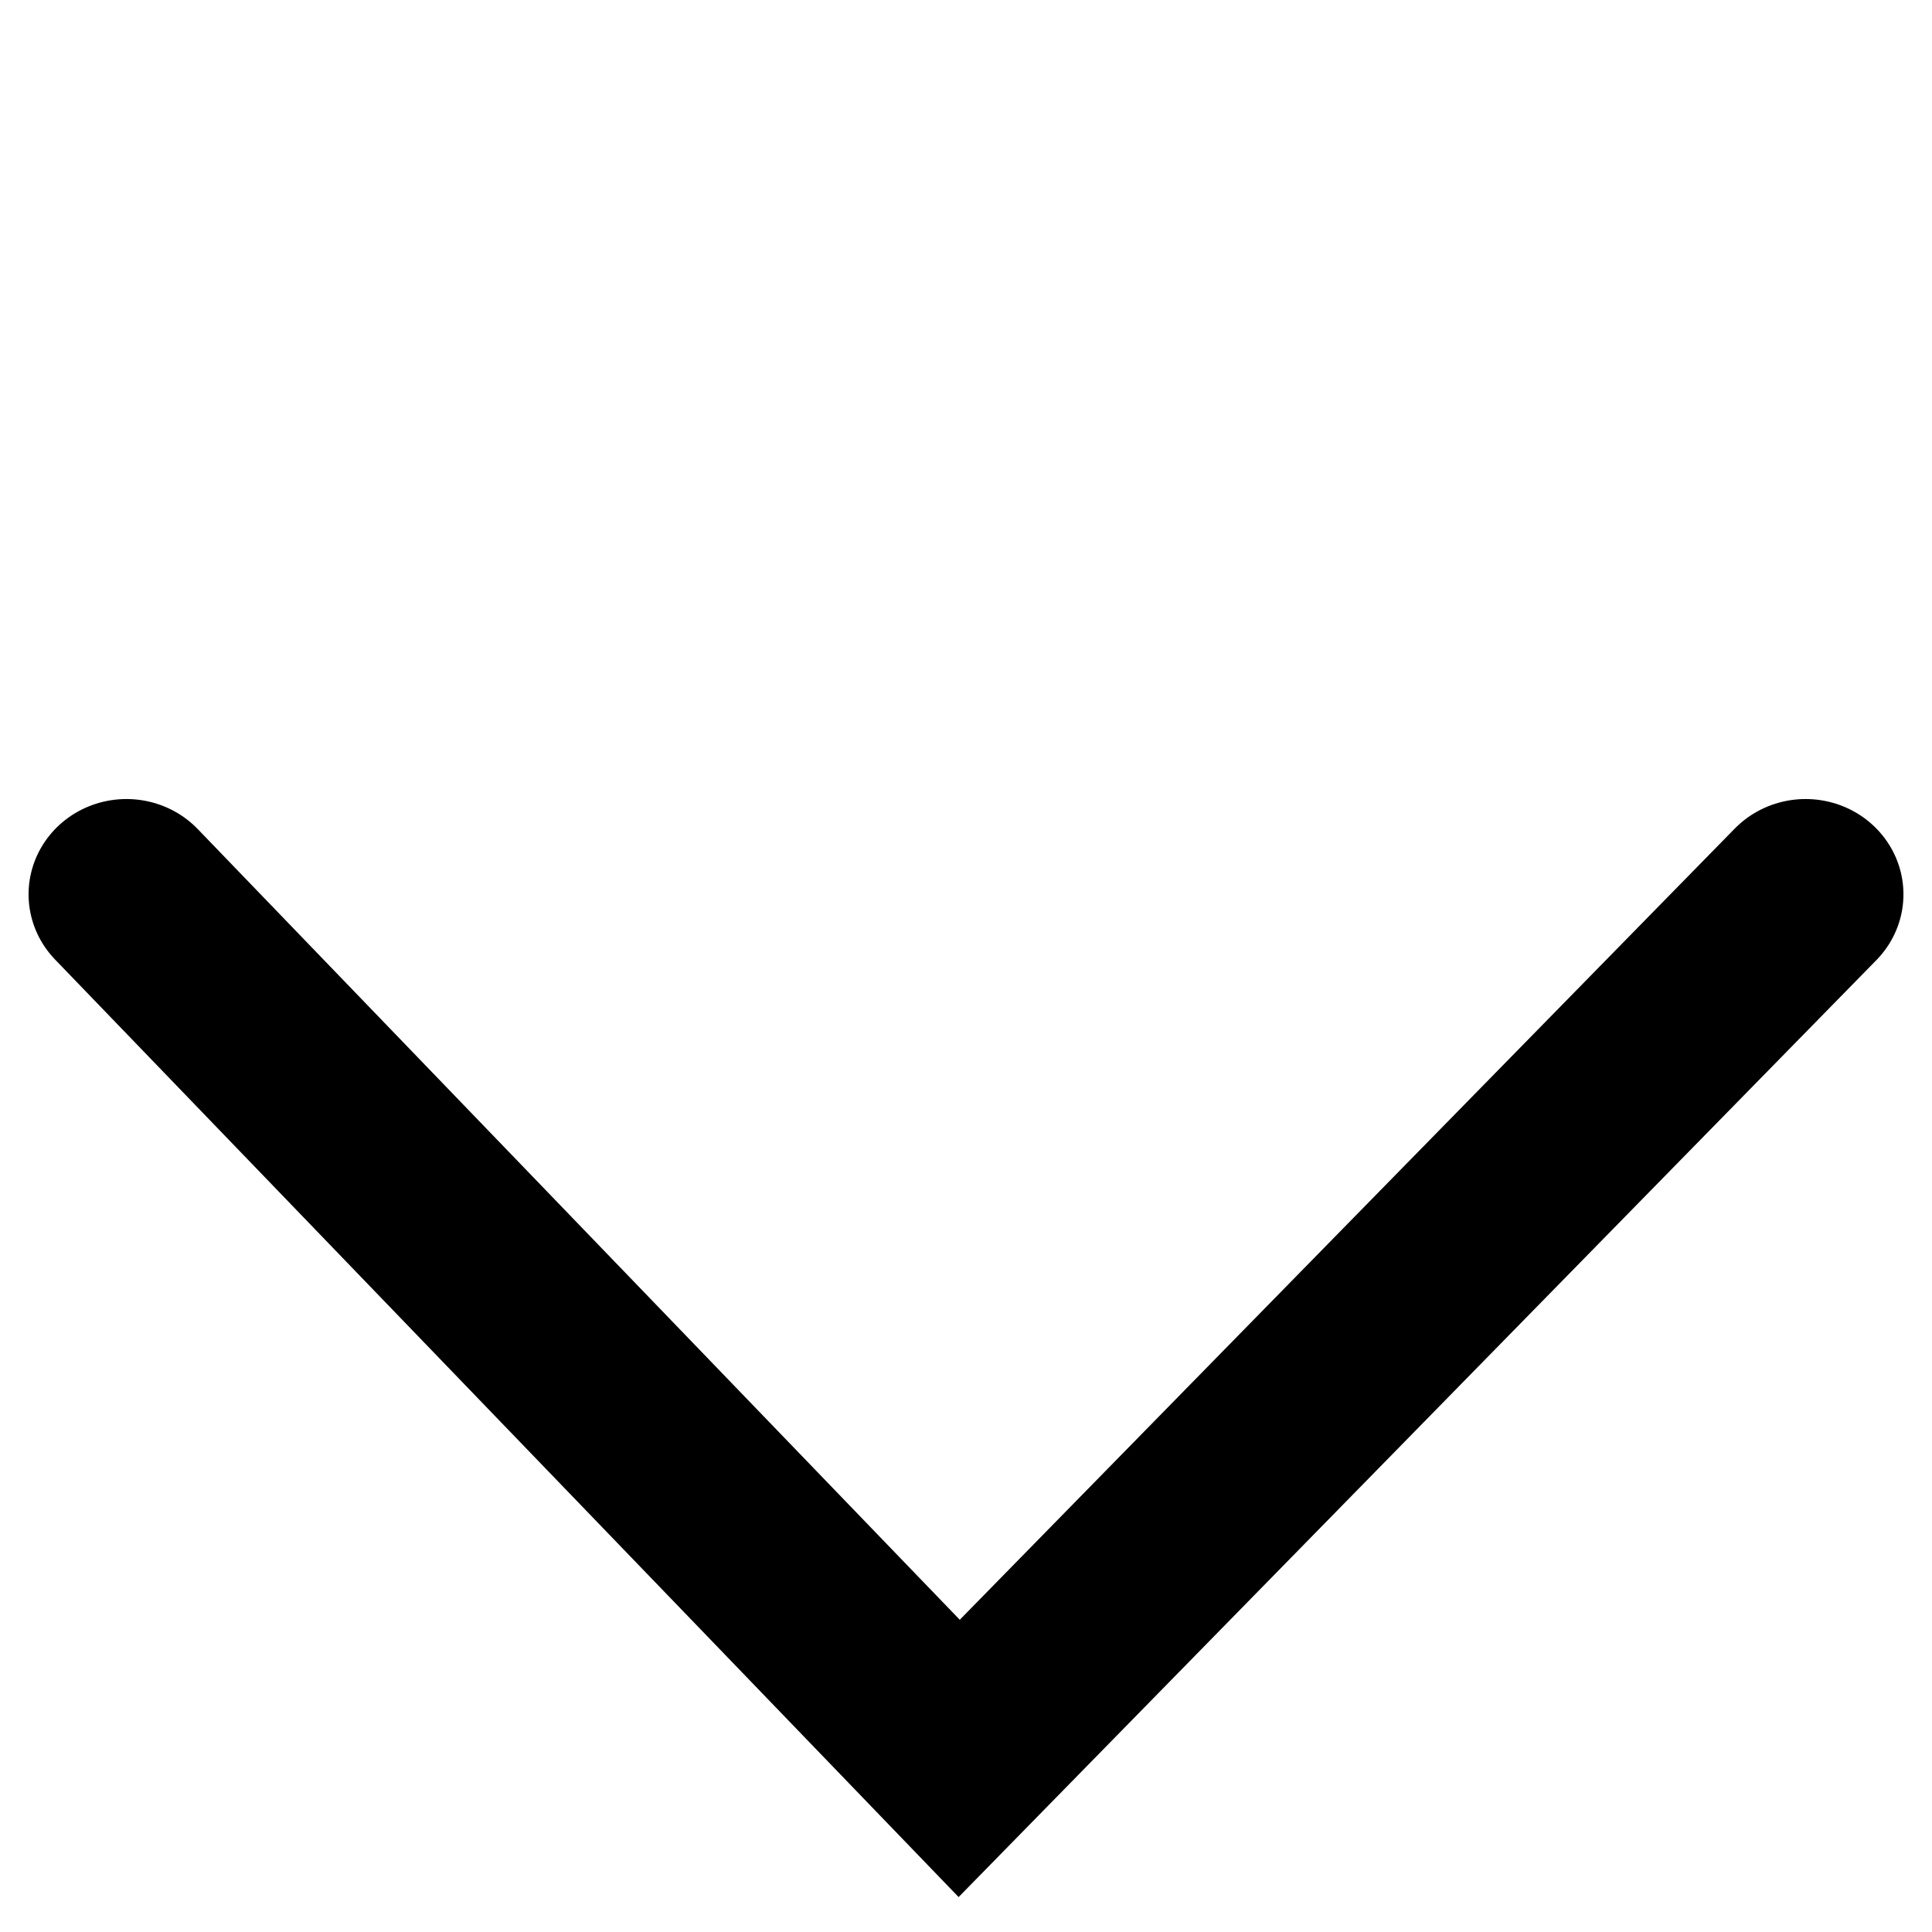
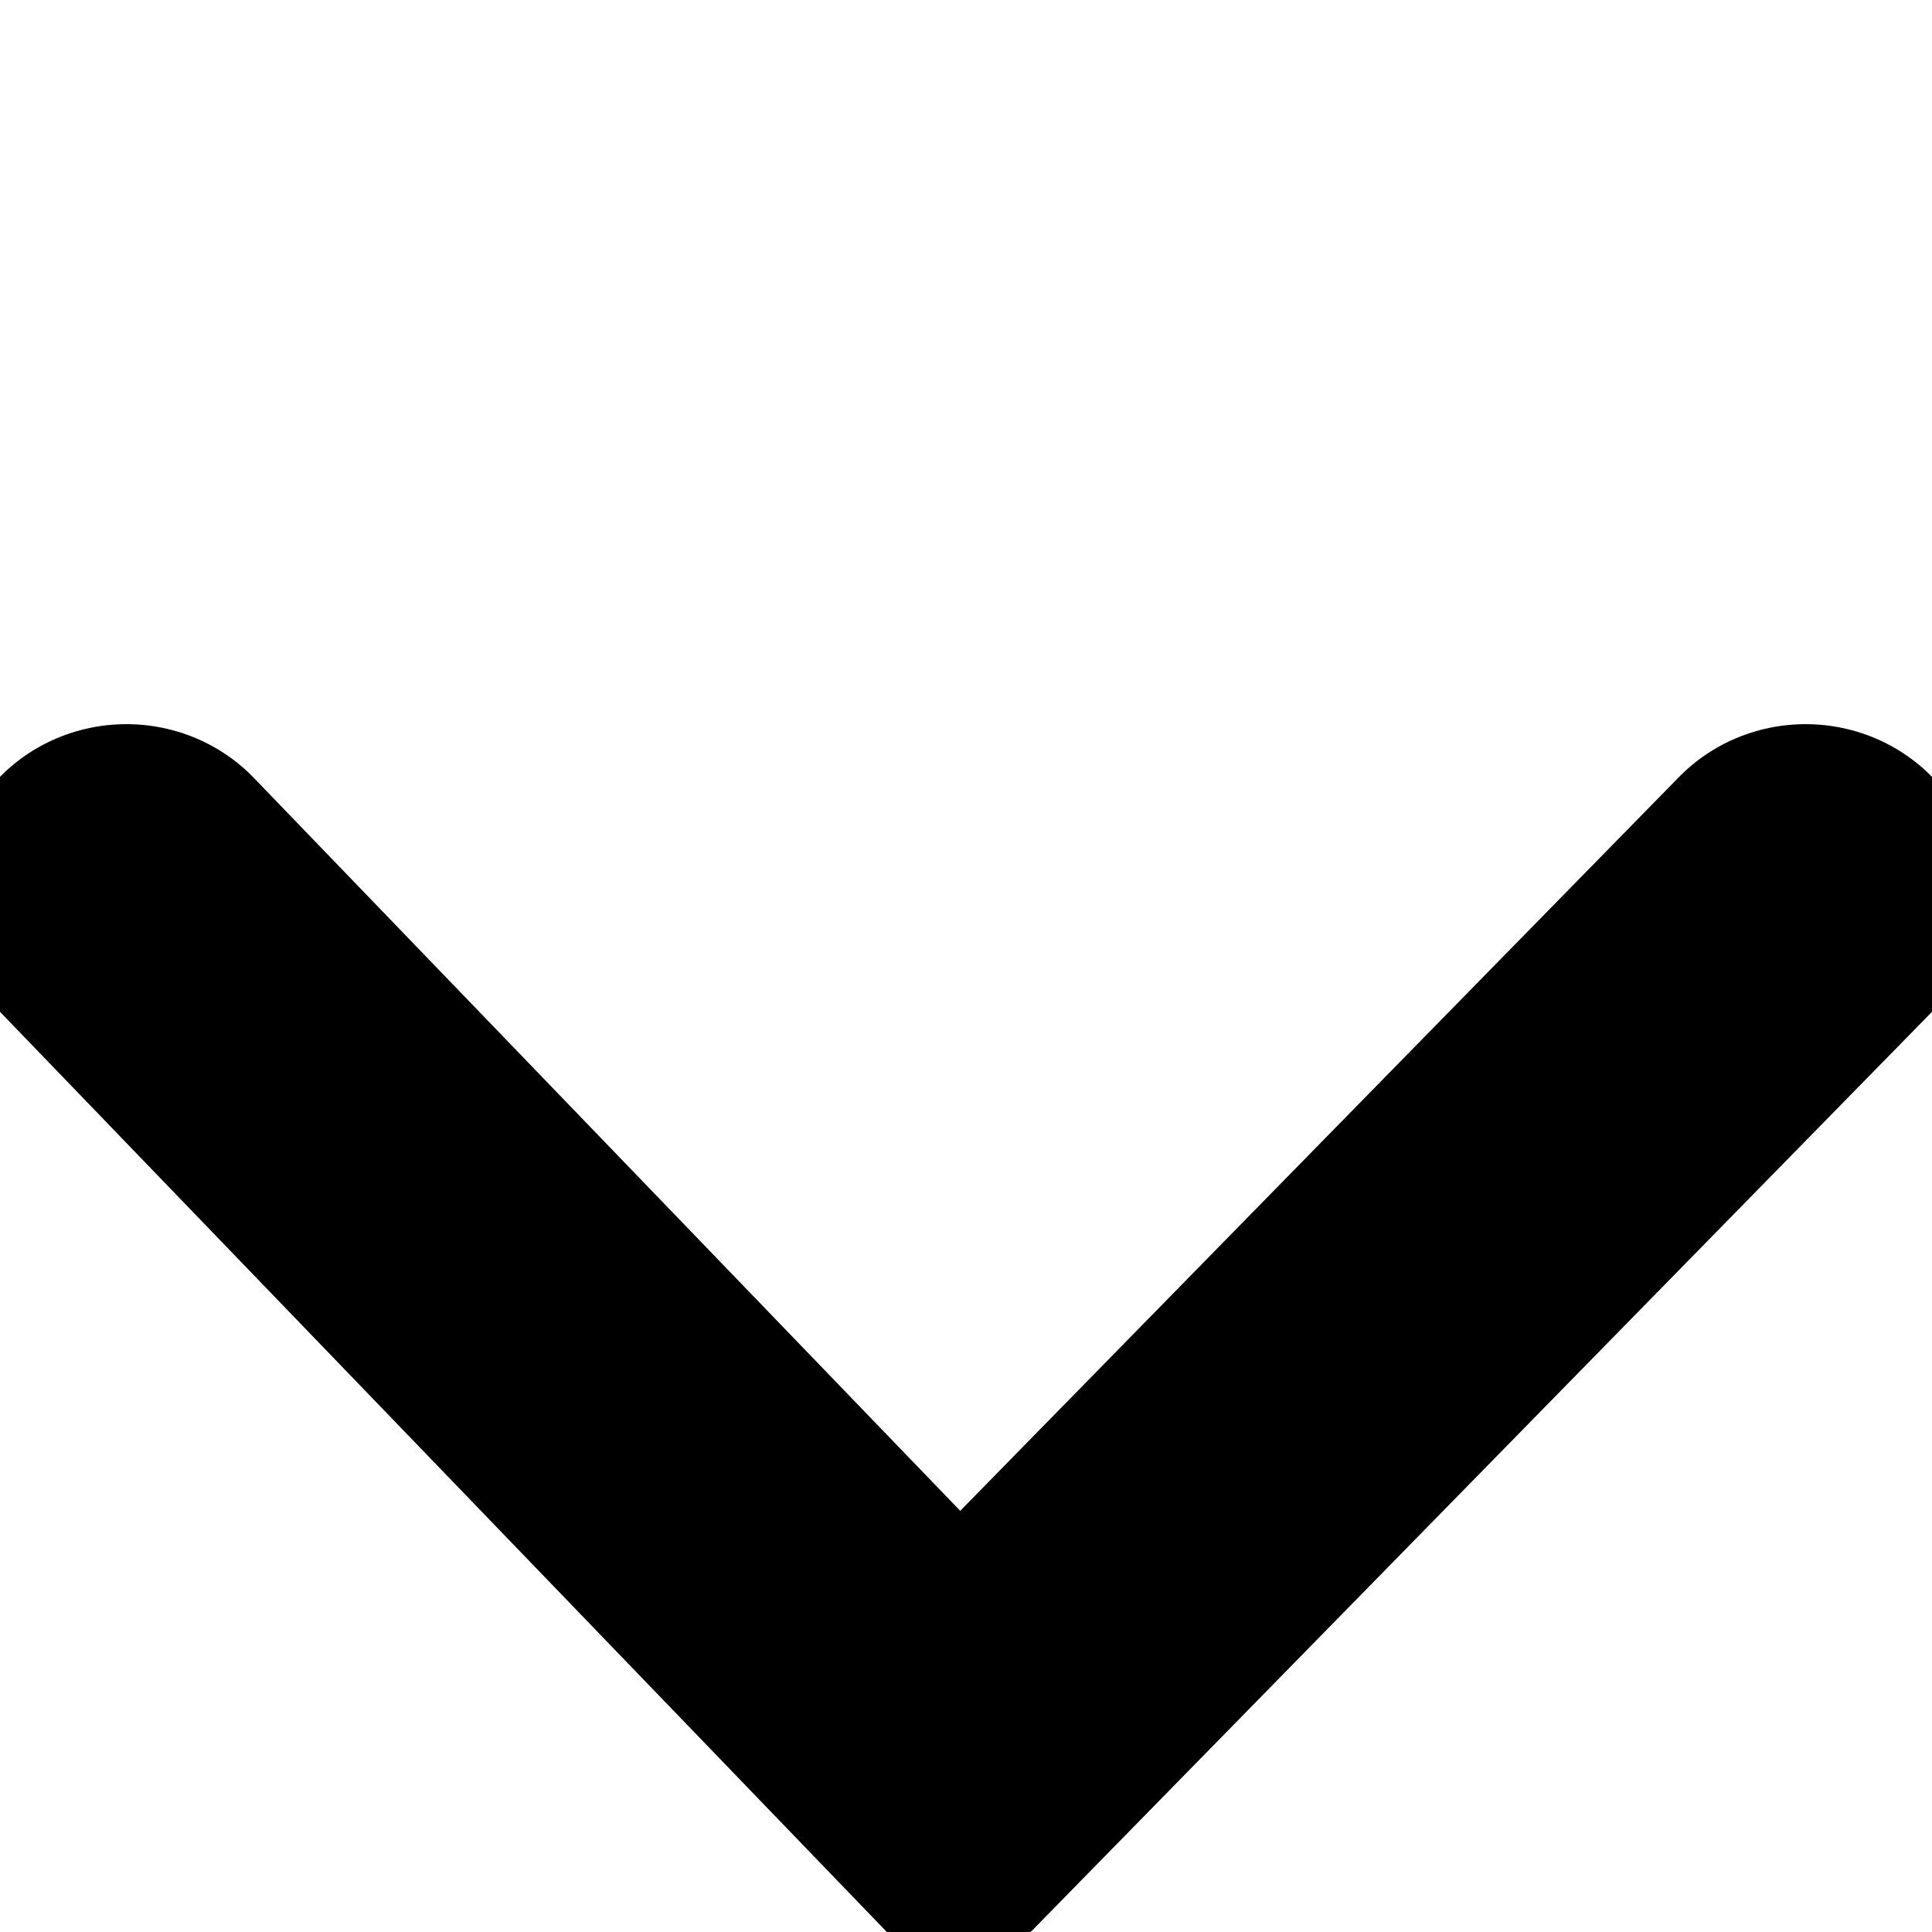
<svg xmlns="http://www.w3.org/2000/svg" width="100%" height="100%" viewBox="0 0 30 30" version="1.1" xml:space="preserve" style="fill-rule:evenodd;clip-rule:evenodd;stroke-linecap:round;stroke-miterlimit:2;">
  <g transform="matrix(0.904472,0,0,0.880769,1.35343,1.65572)">
-     <path d="M0.674,13.887L14.971,29.121L29.502,13.887" style="fill:none;stroke:black;stroke-width:3.36px;" />
+     <path d="M0.674,13.887L14.971,29.121L29.502,13.887" style="fill:none;stroke:black;stroke-width:6px;" />
  </g>
</svg>
